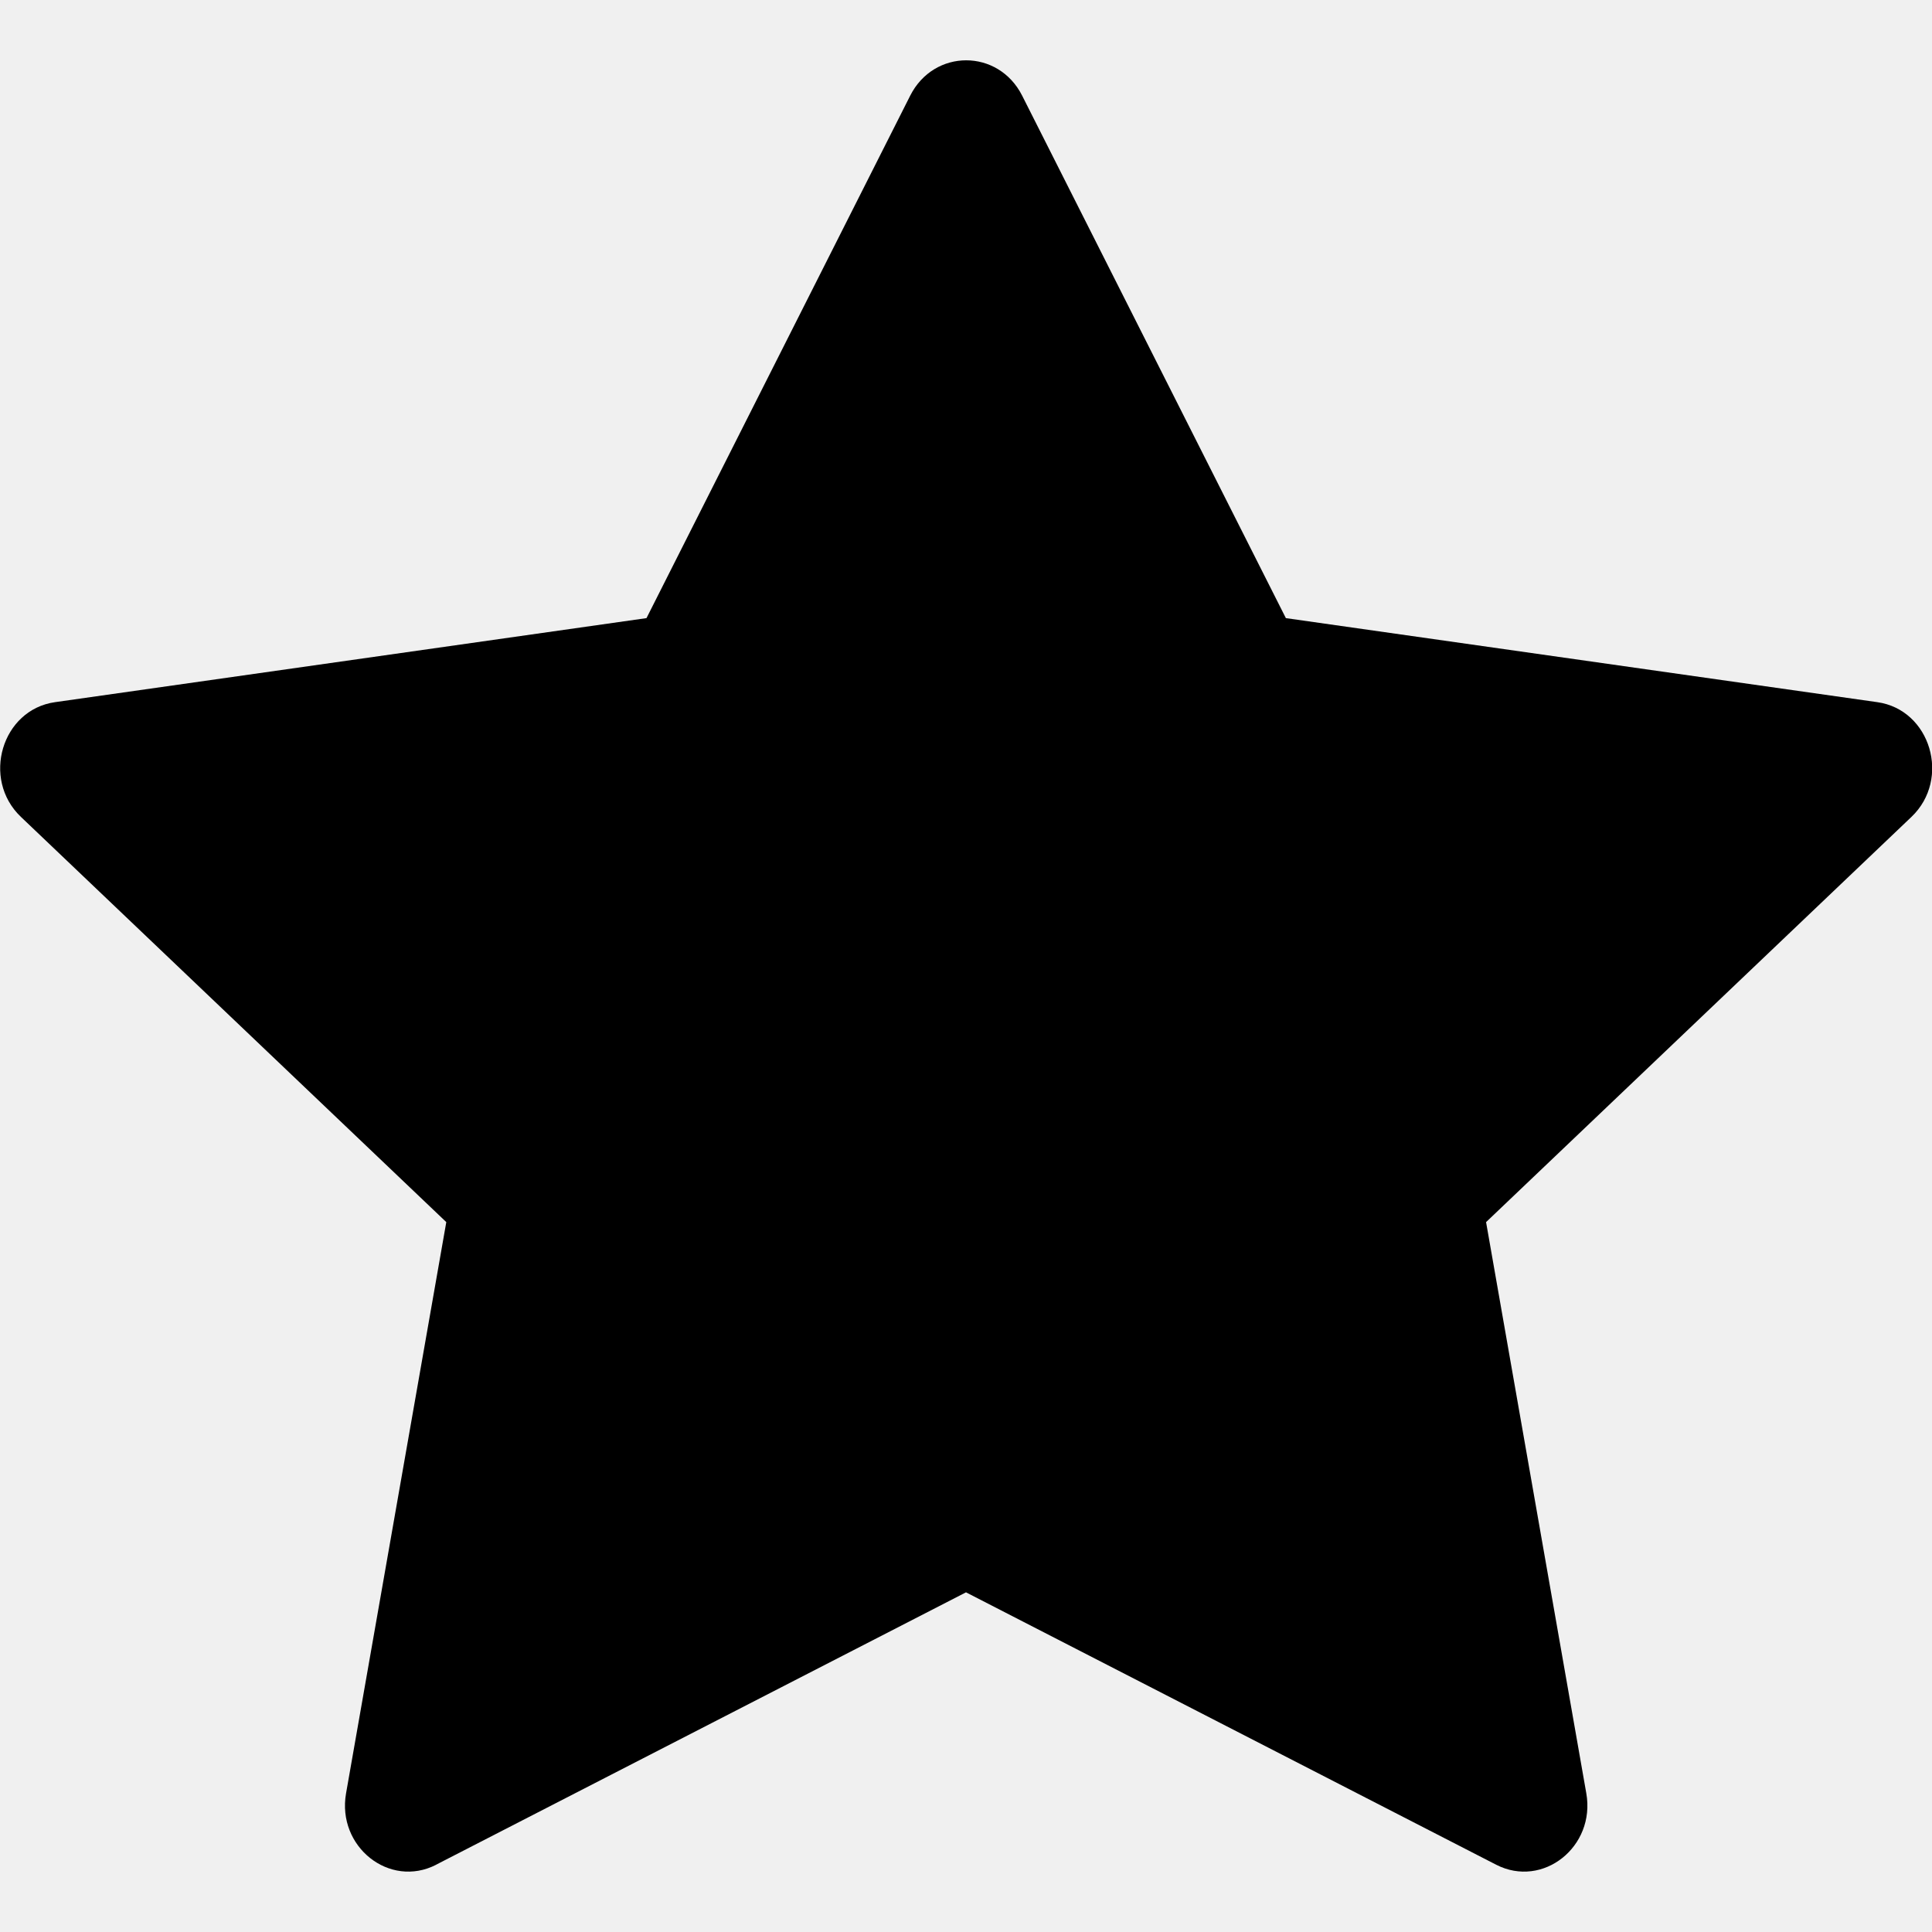
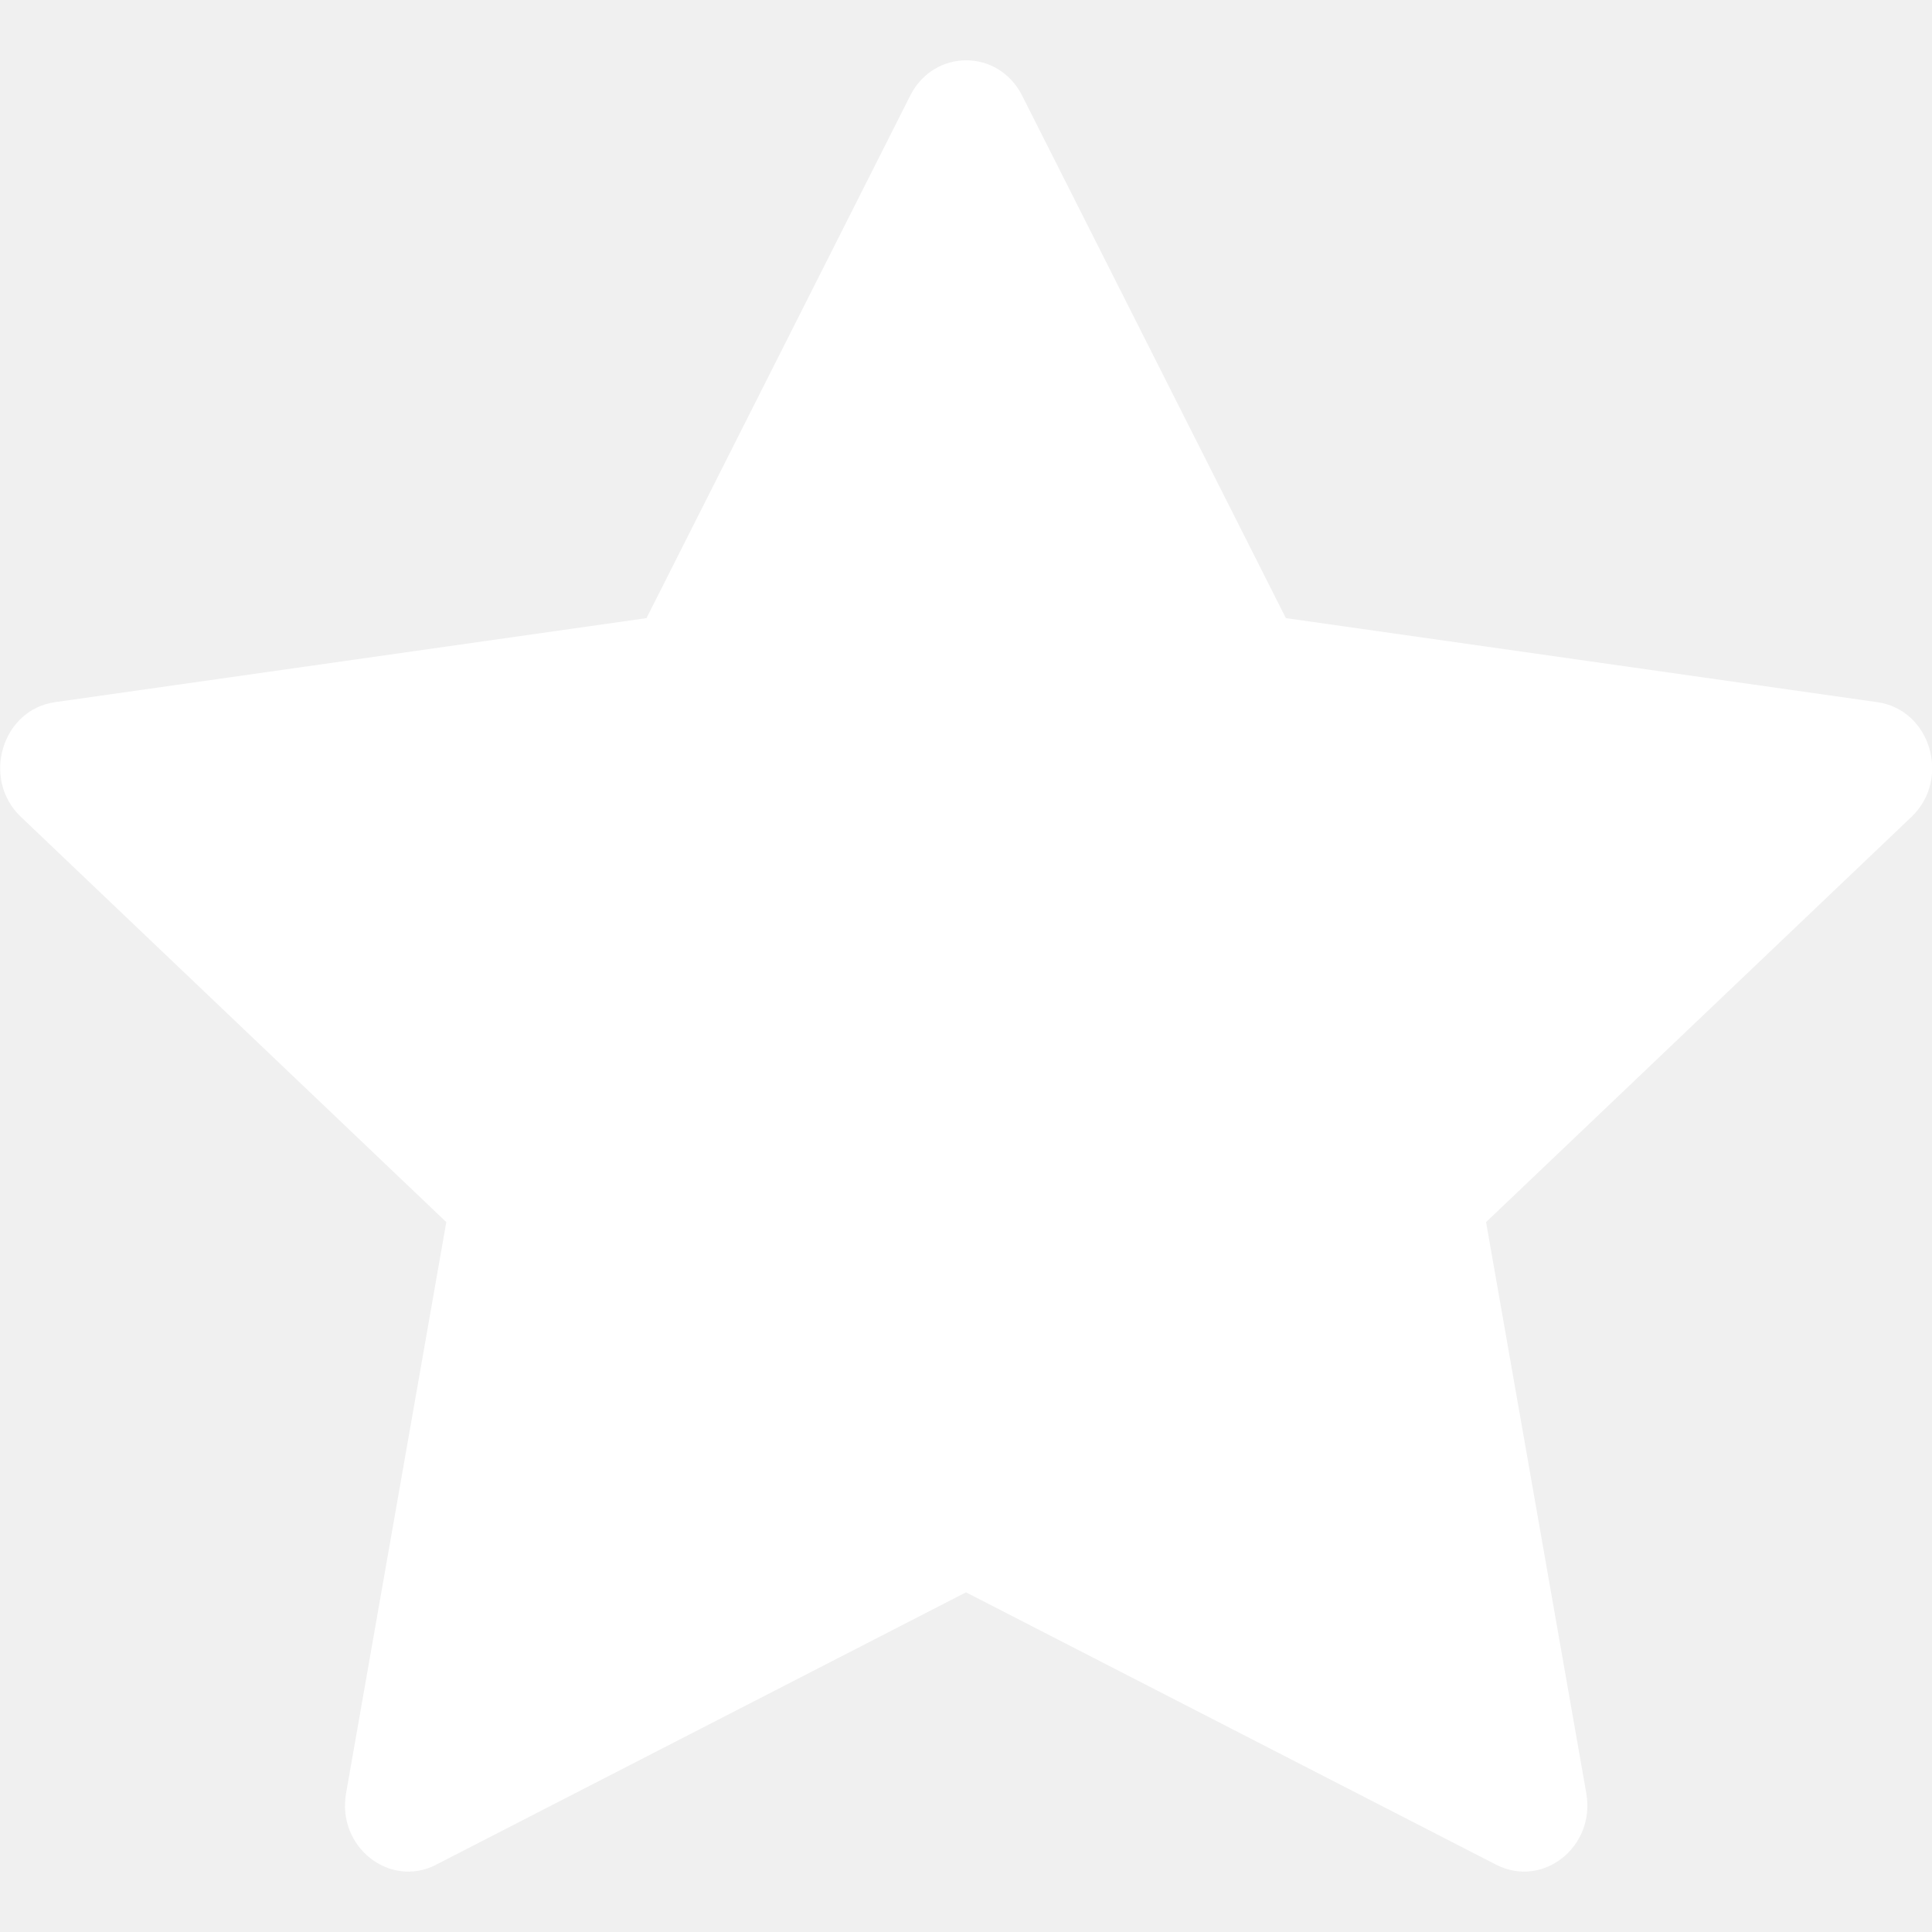
- <svg xmlns="http://www.w3.org/2000/svg" width="16" height="16" fill="currentColor" class="bi bi-star-fill" viewBox="0 0 16 16">
+ <svg xmlns="http://www.w3.org/2000/svg" width="16" height="16" fill="white" class="bi bi-star-fill" viewBox="0 0 16 16">
  <path d="M3.612 15.443c-.386.198-.824-.149-.746-.592l.83-4.73L.173 6.765c-.329-.314-.158-.888.283-.95l4.898-.696L7.538.792c.197-.39.73-.39.927 0l2.184 4.327 4.898.696c.441.062.612.636.283.95l-3.523 3.356.83 4.73c.078.443-.36.79-.746.592L8 13.187l-4.389 2.256z" />
</svg>
